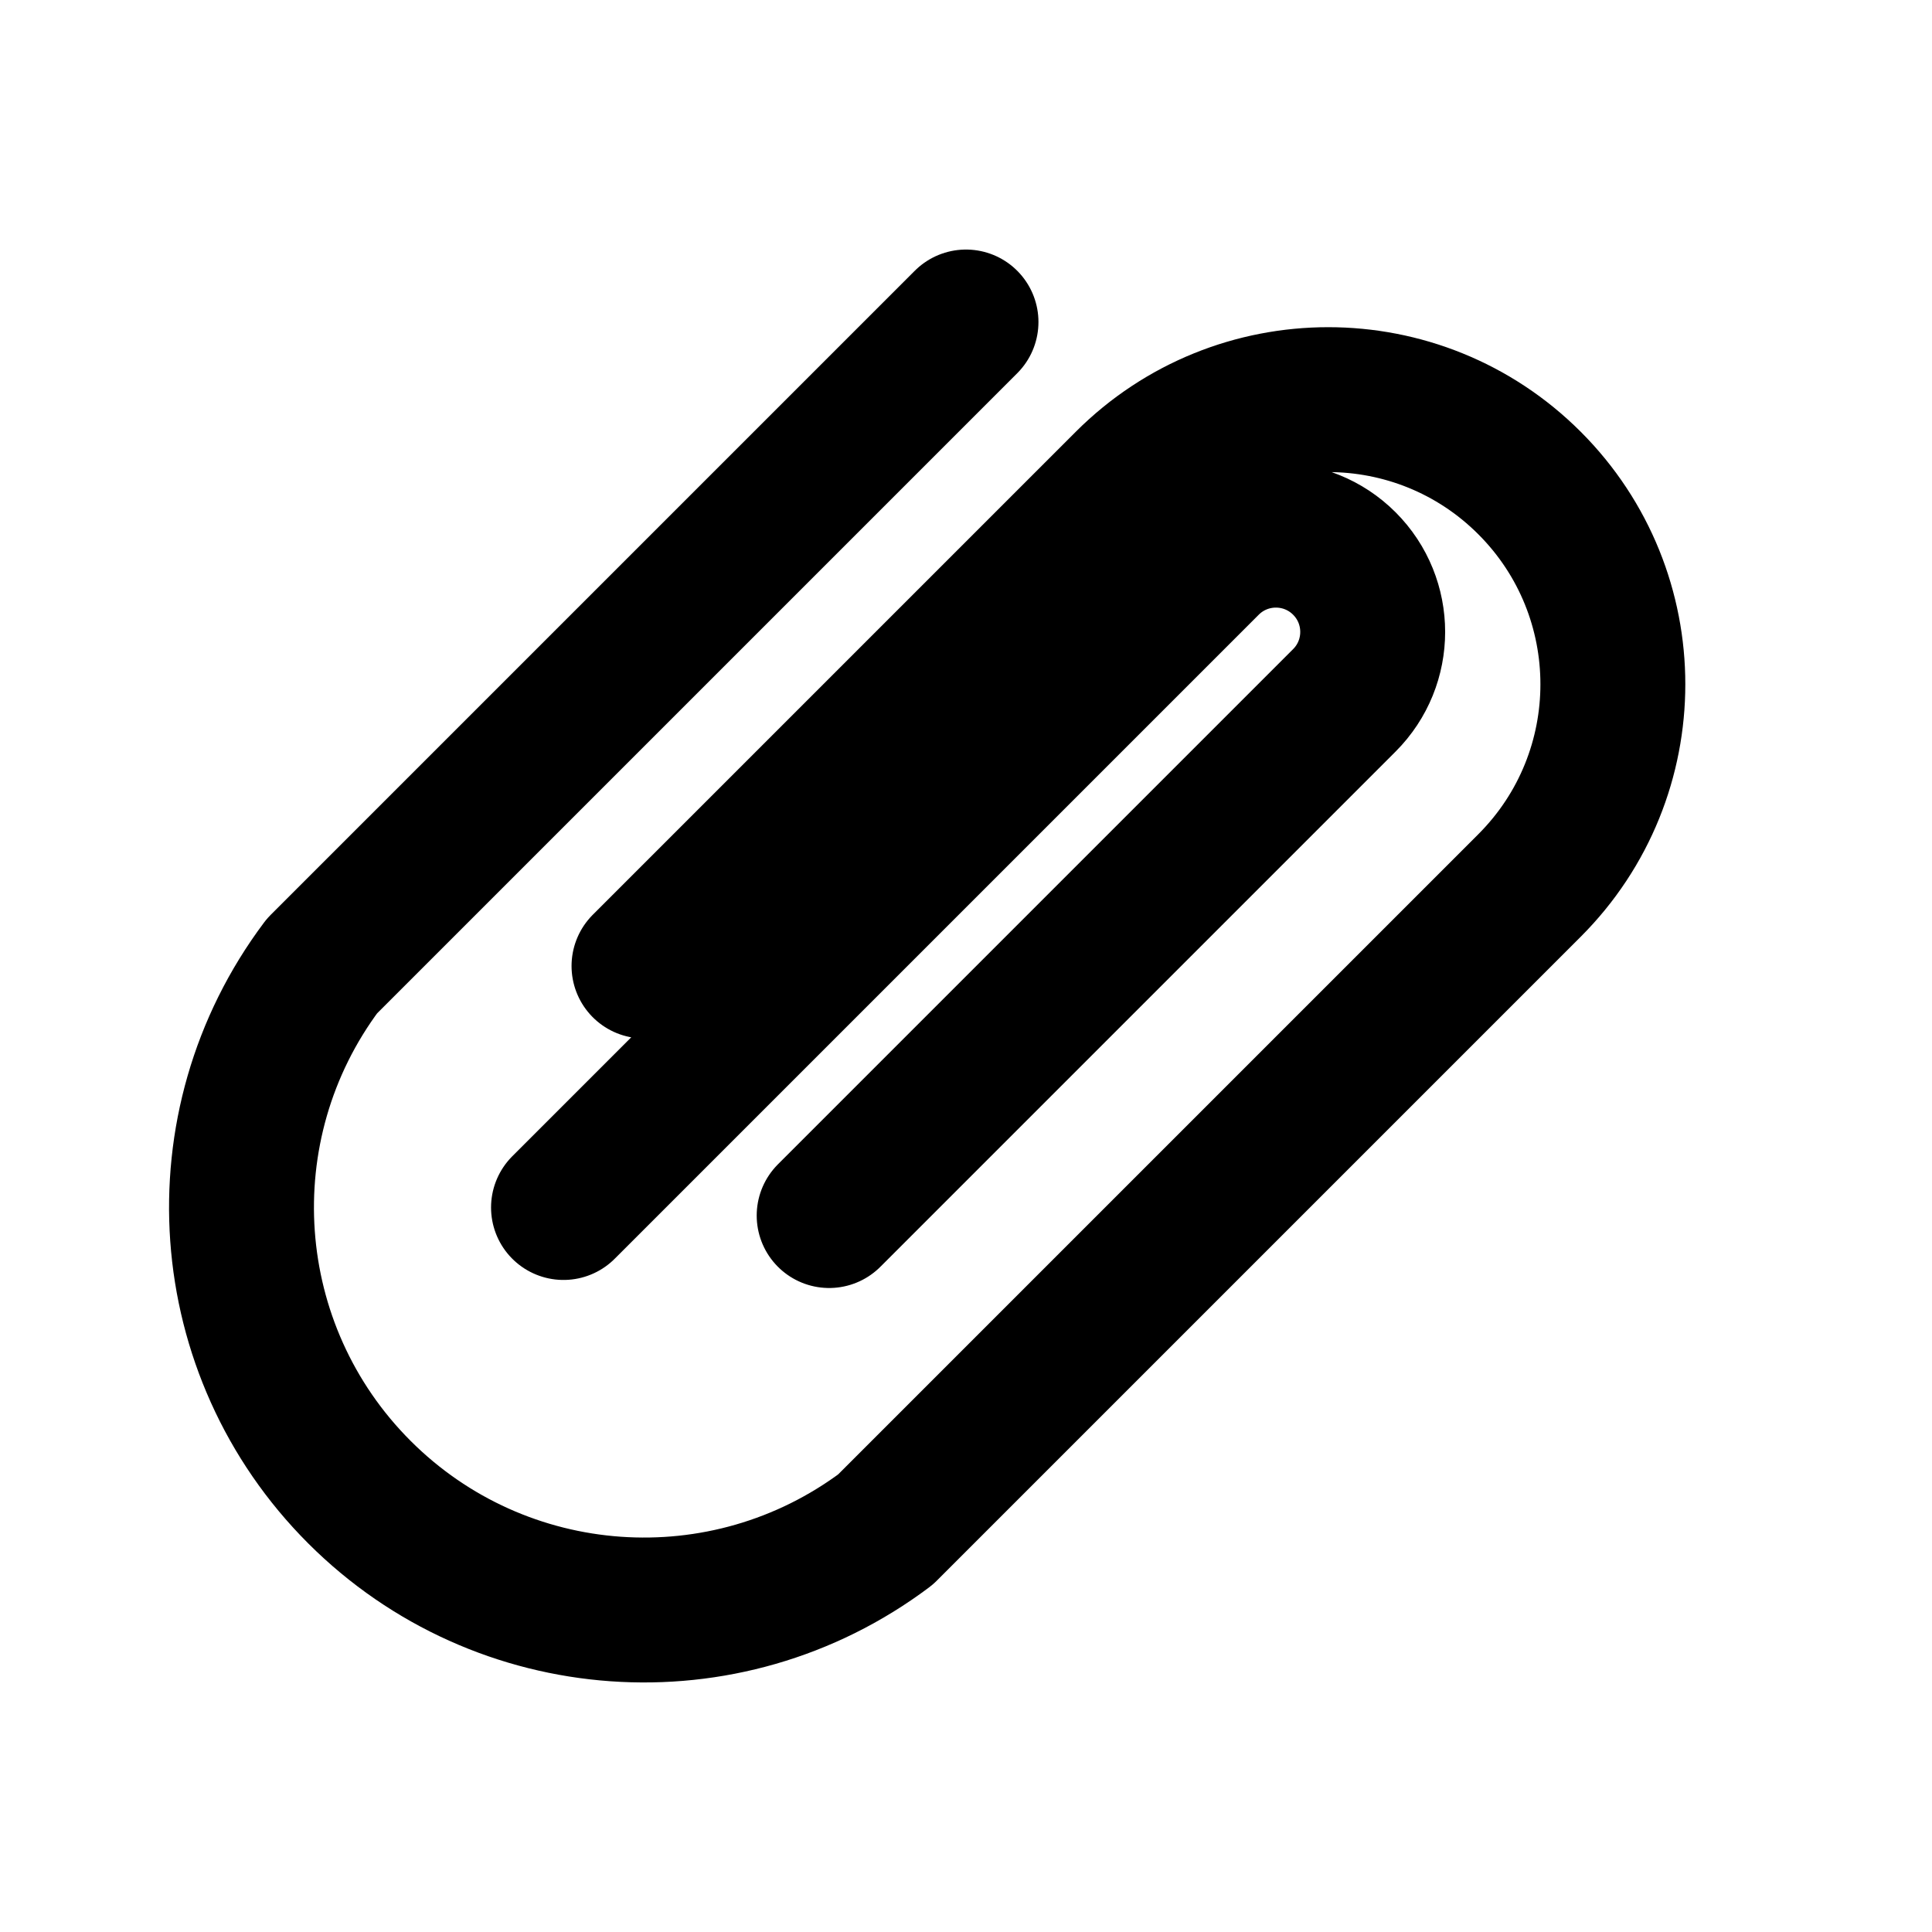
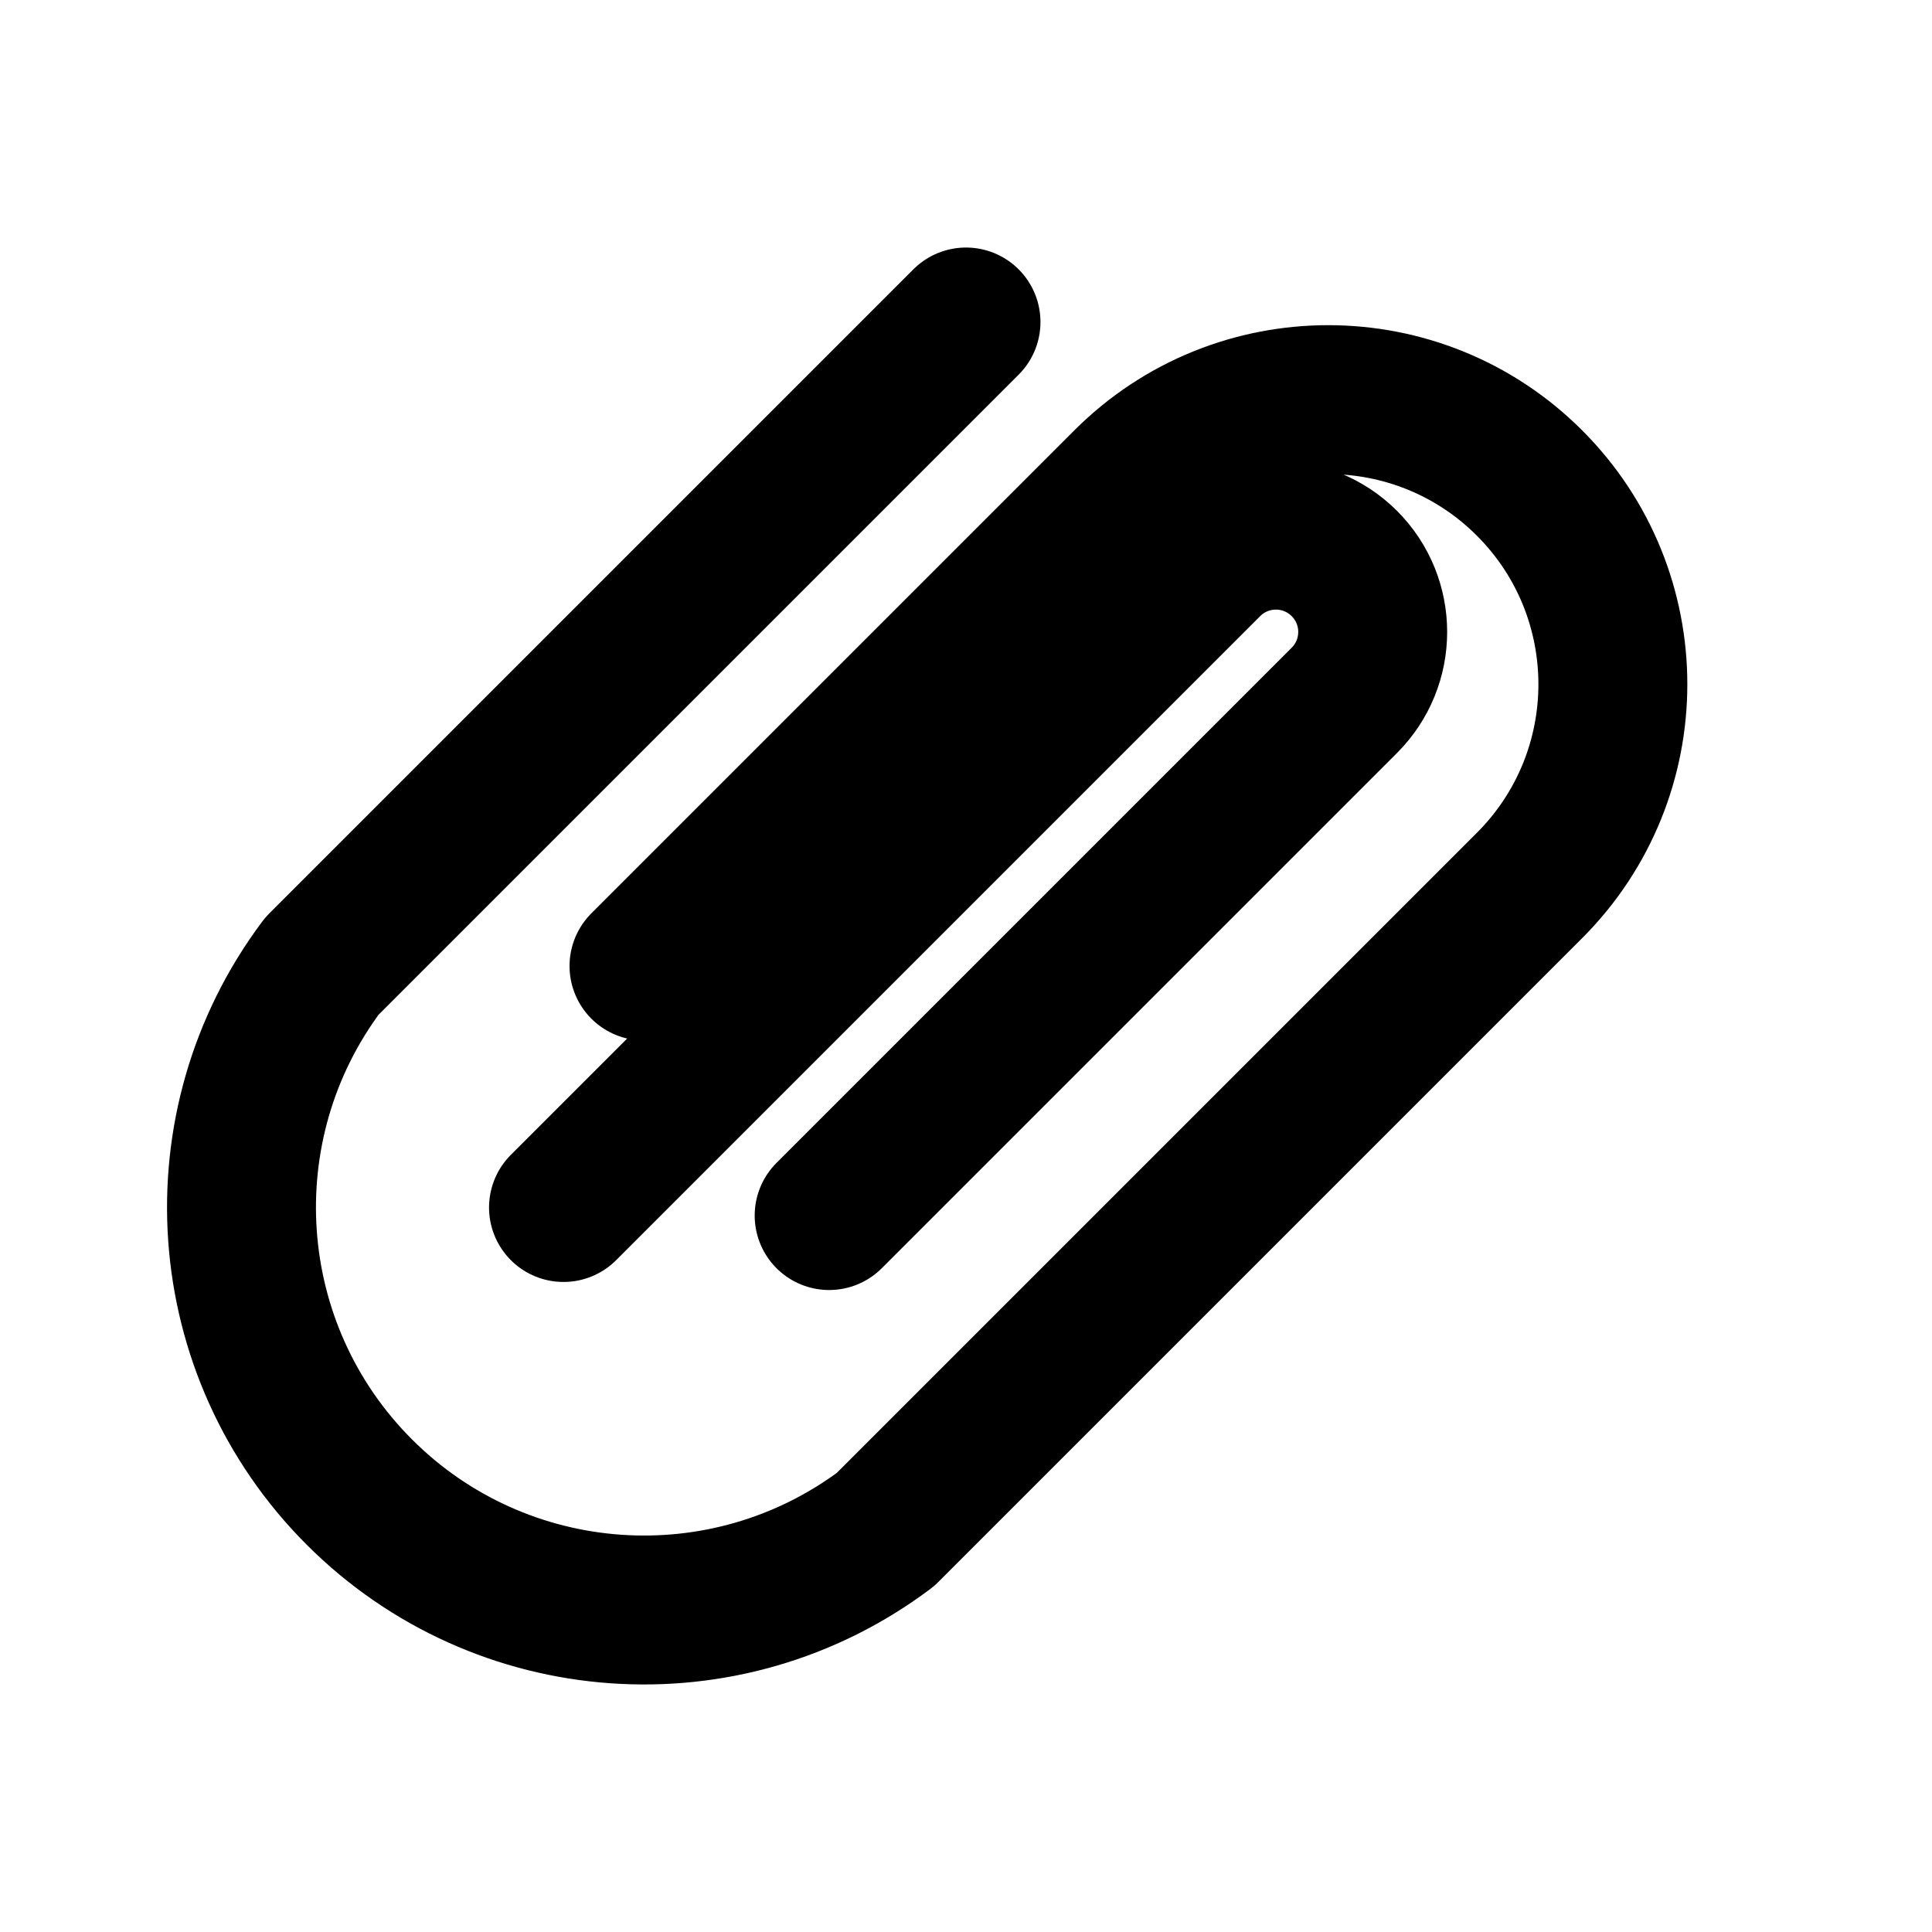
- <svg xmlns="http://www.w3.org/2000/svg" width="24" height="24" viewBox="0 0 24 24" fill="none" stroke="currentColor" stroke-width="1.8" stroke-linecap="round" stroke-linejoin="round">
+ <svg xmlns="http://www.w3.org/2000/svg" width="24" height="24" viewBox="0 0 24 24" fill="none" stroke="currentColor" stroke-width="1.85" stroke-linecap="round" stroke-linejoin="round">
  <path d="m8 12 6-6a3.5 3.5 0 0 1 5 5l-8 8a5 5 0 0 1-7-7l8-8 M7 15l8-8a1.2 1.2 0 0 1 1.7 1.7l-6.4 6.4" />
</svg>
